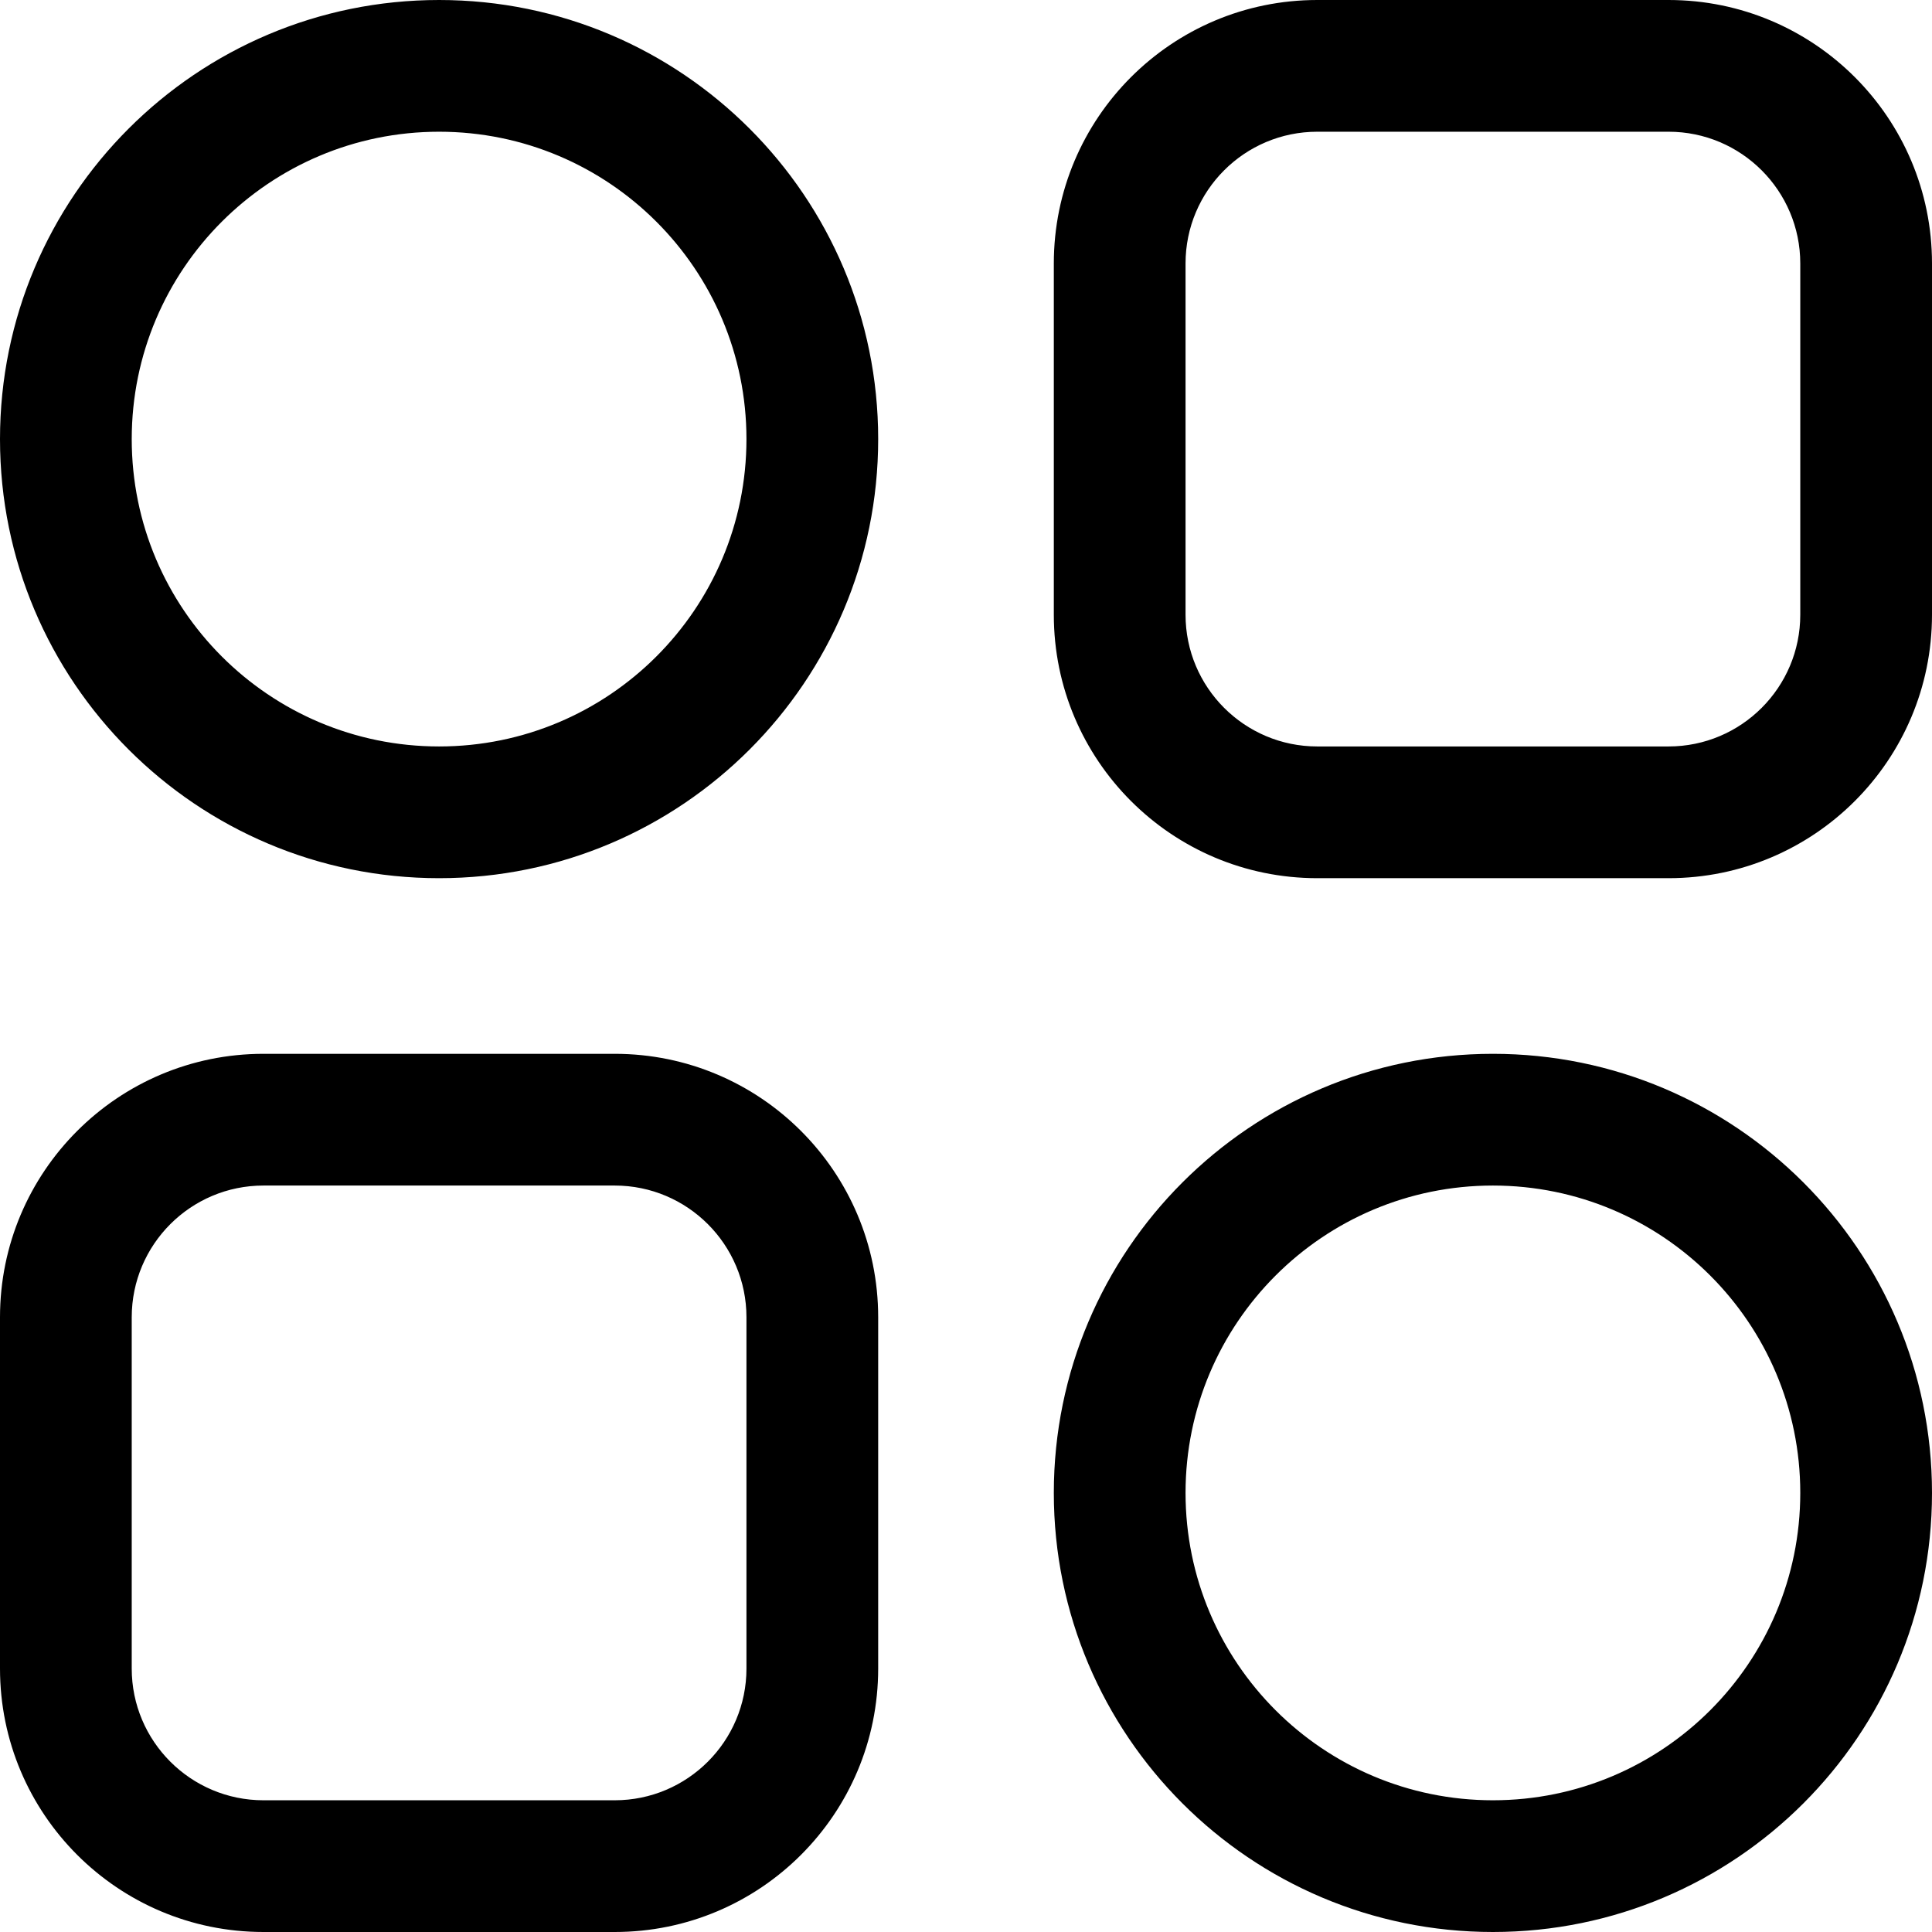
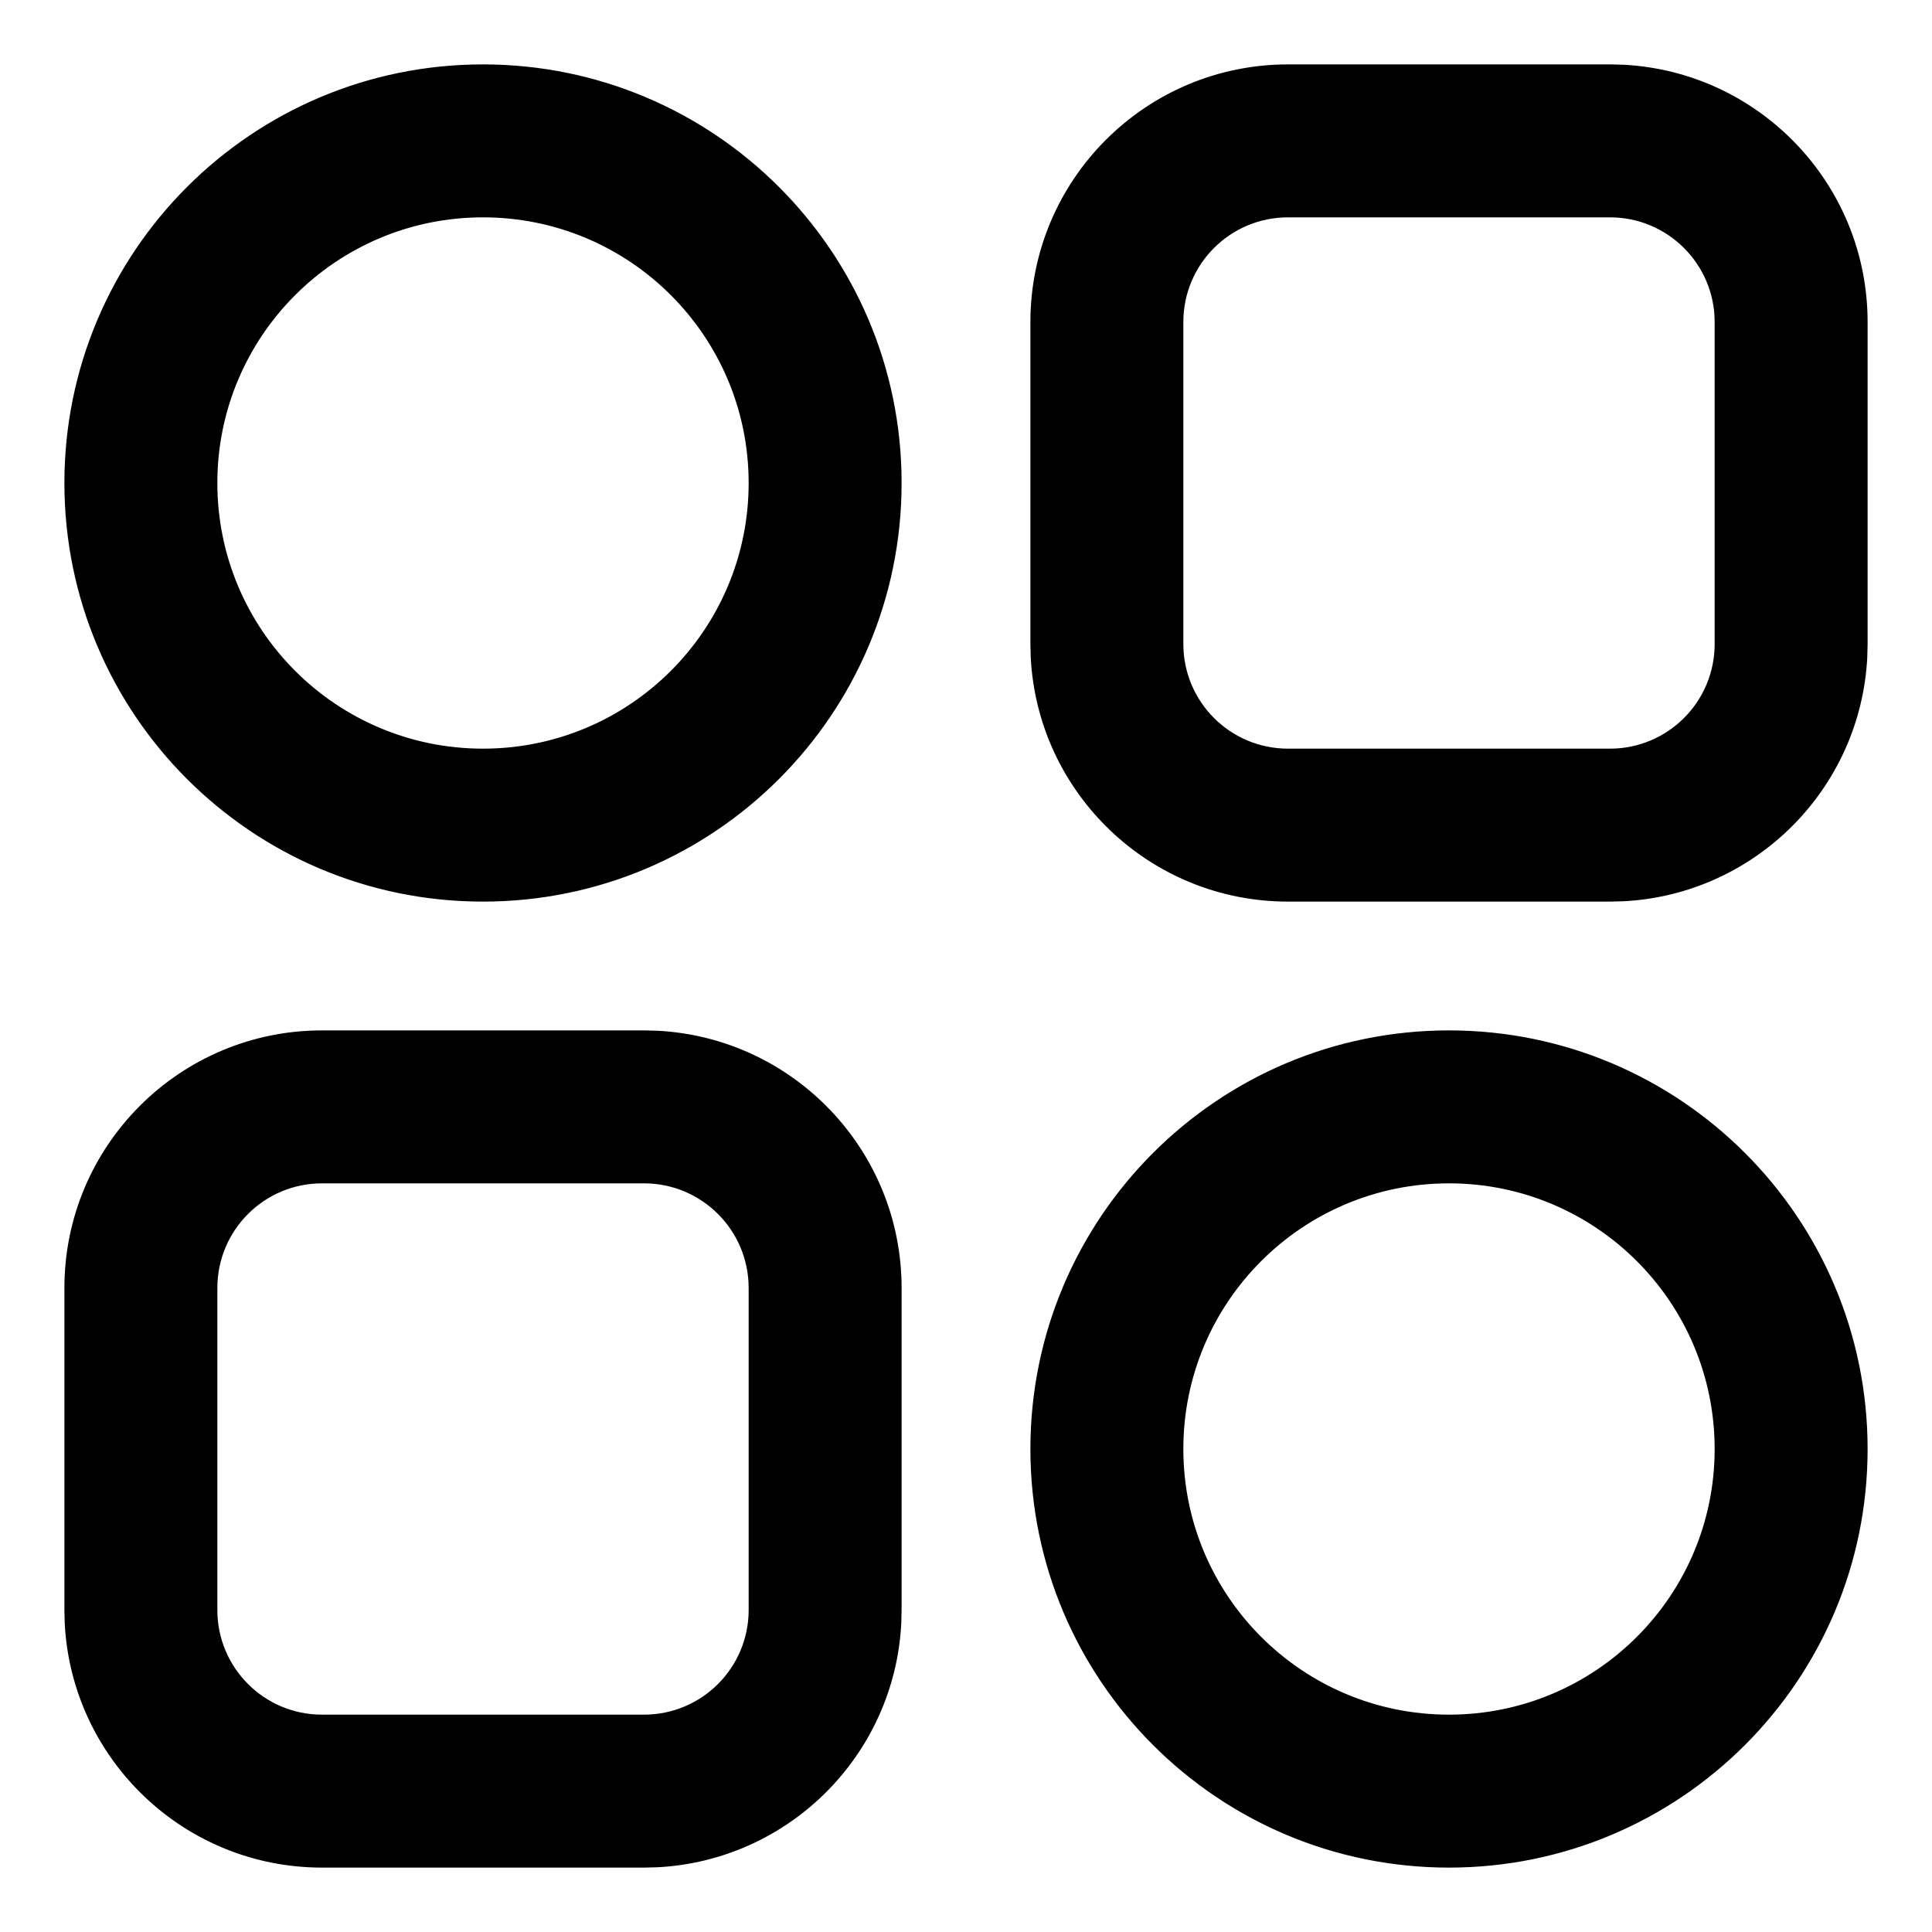
- <svg xmlns="http://www.w3.org/2000/svg" width="22" height="22" viewBox="0 0 22 22" fill="none">
-   <path fill-rule="evenodd" clip-rule="evenodd" d="M15 1.5H19C19.828 1.5 20.5 2.172 20.5 3V7C20.5 7.828 19.828 8.5 19 8.5H15C14.172 8.5 13.5 7.828 13.5 7V3C13.5 2.172 14.172 1.5 15 1.5ZM12 3C12 1.343 13.343 0 15 0H19C20.657 0 22 1.343 22 3V7C22 8.657 20.657 10 19 10H15C13.343 10 12 8.657 12 7V3ZM7 13.5C7.828 13.5 8.5 14.172 8.5 15V19C8.5 19.828 7.828 20.5 7 20.5H3C2.172 20.5 1.5 19.828 1.5 19V15C1.5 14.172 2.172 13.5 3 13.5H7ZM0 15C0 13.343 1.343 12 3 12H7C8.657 12 10 13.343 10 15V19C10 20.657 8.657 22 7 22H3C1.343 22 0 20.657 0 19V15ZM5 8.5C6.933 8.5 8.5 6.933 8.5 5C8.5 3.067 6.933 1.5 5 1.5C3.067 1.5 1.5 3.067 1.5 5C1.5 6.933 3.067 8.5 5 8.5ZM5 10C7.761 10 10 7.761 10 5C10 2.239 7.761 0 5 0C2.239 0 0 2.239 0 5C0 7.761 2.239 10 5 10ZM20.5 17C20.5 18.933 18.933 20.5 17 20.5C15.067 20.5 13.5 18.933 13.5 17C13.5 15.067 15.067 13.5 17 13.5C18.933 13.5 20.5 15.067 20.5 17ZM22 17C22 19.761 19.761 22 17 22C14.239 22 12 19.761 12 17C12 14.239 14.239 12 17 12C19.761 12 22 14.239 22 17Z" fill="black" />
+ <svg xmlns="http://www.w3.org/2000/svg" width="24" height="24" viewBox="0 0 24 24" fill="none">
+   <path d="M8.154 13.004C9.739 13.084 11 14.395 11 16V20L10.996 20.154C10.918 21.688 9.688 22.918 8.154 22.996L8 23H4C2.395 23 1.084 21.739 1.004 20.154L1 20V16C1 14.343 2.343 13 4 13H8L8.154 13.004ZM18 13C20.761 13 23 15.239 23 18C23 20.761 20.761 23 18 23C15.239 23 13 20.761 13 18C13 15.239 15.239 13 18 13ZM18 14.5C16.067 14.5 14.5 16.067 14.5 18C14.5 19.933 16.067 21.5 18 21.5C19.933 21.5 21.5 19.933 21.5 18C21.5 16.067 19.933 14.5 18 14.5ZM4 14.5C3.172 14.5 2.5 15.172 2.5 16V20C2.5 20.828 3.172 21.5 4 21.5H8C8.828 21.5 9.5 20.828 9.5 20V16C9.5 15.172 8.828 14.5 8 14.5H4ZM6 1C8.761 1 11 3.239 11 6C11 8.761 8.761 11 6 11C3.239 11 1 8.761 1 6C1 3.239 3.239 1 6 1ZM20.154 1.004C21.739 1.084 23 2.395 23 4V8L22.996 8.154C22.918 9.688 21.688 10.918 20.154 10.996L20 11H16C14.395 11 13.084 9.739 13.004 8.154L13 8V4C13 2.343 14.343 1 16 1H20L20.154 1.004ZM6 2.5C4.067 2.5 2.5 4.067 2.5 6C2.5 7.933 4.067 9.5 6 9.5C7.933 9.5 9.5 7.933 9.5 6C9.5 4.067 7.933 2.5 6 2.5ZM16 2.5C15.172 2.5 14.5 3.172 14.5 4V8C14.5 8.828 15.172 9.5 16 9.5H20C20.828 9.5 21.5 8.828 21.5 8V4C21.5 3.172 20.828 2.5 20 2.5H16Z" fill="#020101" />
+   <path d="M8.154 13.004L8.164 12.804L8.159 12.804L8.154 13.004ZM11 16H11.2H11ZM11 20L11.2 20.005V20H11ZM10.996 20.154L11.196 20.164L11.196 20.159L10.996 20.154ZM8.154 22.996L8.159 23.196L8.164 23.196L8.154 22.996ZM8 23V23.2L8.005 23.2L8 23ZM4 23V23.2V23ZM1.004 20.154L0.804 20.159L0.804 20.164L1.004 20.154ZM1 20H0.8L0.8 20.005L1 20ZM1 16H0.8H1ZM4 13V12.8V13ZM8 13L8.005 12.8H8V13ZM4 14.5V14.3V14.5ZM2.5 16H2.3H2.5ZM2.5 20H2.3H2.5ZM4 21.5V21.7V21.5ZM8 21.5V21.7V21.5ZM9.5 20H9.7H9.5ZM9.5 16H9.7H9.5ZM8 14.5V14.3V14.5ZM20.154 1.004L20.164 0.804L20.159 0.804L20.154 1.004ZM23 4H23.2H23ZM23 8L23.2 8.005V8H23ZM22.996 8.154L23.196 8.164L23.196 8.159L22.996 8.154ZM20.154 10.996L20.159 11.196L20.164 11.196L20.154 10.996ZM20 11V11.2L20.005 11.2L20 11ZM16 11V11.2V11ZM13.004 8.154L12.804 8.159L12.804 8.164L13.004 8.154ZM13 8H12.8L12.8 8.005L13 8ZM13 4H12.8H13ZM16 1V0.8V1ZM20 1L20.005 0.8H20V1ZM16 2.5V2.3V2.5ZM14.5 4H14.3H14.5ZM14.5 8H14.3H14.5ZM16 9.5V9.7V9.5ZM20 9.5V9.7V9.5ZM21.5 8H21.7H21.5ZM21.5 4H21.7H21.5ZM20 2.5V2.3V2.5ZM8.154 13.004L8.144 13.204C9.623 13.279 10.8 14.502 10.8 16H11H11.2C11.2 14.288 9.855 12.89 8.164 12.804L8.154 13.004ZM11 16H10.8V20H11H11.2V16H11ZM11 20L10.8 19.995L10.796 20.149L10.996 20.154L11.196 20.159L11.2 20.005L11 20ZM10.996 20.154L10.796 20.144C10.724 21.576 9.576 22.724 8.144 22.796L8.154 22.996L8.164 23.196C9.801 23.113 11.113 21.801 11.196 20.164L10.996 20.154ZM8.154 22.996L8.149 22.796L7.995 22.8L8 23L8.005 23.2L8.159 23.196L8.154 22.996ZM8 23V22.8H4V23V23.2H8V23ZM4 23V22.8C2.502 22.8 1.279 21.623 1.204 20.144L1.004 20.154L0.804 20.164C0.89 21.855 2.288 23.2 4 23.2V23ZM1.004 20.154L1.204 20.149L1.2 19.995L1 20L0.8 20.005L0.804 20.159L1.004 20.154ZM1 20H1.2V16H1H0.8V20H1ZM1 16H1.2C1.2 14.454 2.454 13.2 4 13.2V13V12.8C2.233 12.8 0.8 14.233 0.8 16H1ZM4 13V13.2H8V13V12.8H4V13ZM8 13L7.995 13.2L8.149 13.204L8.154 13.004L8.159 12.804L8.005 12.8L8 13ZM18 13V13.2C20.651 13.2 22.8 15.349 22.8 18H23H23.2C23.2 15.128 20.872 12.8 18 12.8V13ZM23 18H22.8C22.8 20.651 20.651 22.8 18 22.8V23V23.2C20.872 23.2 23.2 20.872 23.2 18H23ZM18 23V22.8C15.349 22.8 13.2 20.651 13.2 18H13H12.8C12.8 20.872 15.128 23.2 18 23.2V23ZM13 18H13.2C13.2 15.349 15.349 13.2 18 13.2V13V12.8C15.128 12.8 12.8 15.128 12.8 18H13ZM18 14.5V14.3C15.957 14.3 14.3 15.957 14.3 18H14.5H14.7C14.7 16.177 16.177 14.7 18 14.7V14.5ZM14.5 18H14.3C14.3 20.044 15.957 21.7 18 21.7V21.5V21.3C16.177 21.3 14.7 19.823 14.7 18H14.5ZM18 21.5V21.7C20.044 21.7 21.7 20.044 21.7 18H21.5H21.3C21.3 19.823 19.823 21.3 18 21.3V21.5ZM21.5 18H21.7C21.7 15.957 20.044 14.3 18 14.3V14.5V14.7C19.823 14.7 21.3 16.177 21.3 18H21.5ZM4 14.5V14.3C3.061 14.3 2.3 15.061 2.3 16H2.5H2.7C2.7 15.282 3.282 14.7 4 14.7V14.5ZM2.5 16H2.3V20H2.5H2.7V16H2.5ZM2.5 20H2.3C2.3 20.939 3.061 21.7 4 21.7V21.5V21.3C3.282 21.3 2.7 20.718 2.7 20H2.5ZM4 21.5V21.7H8V21.5V21.3H4V21.5ZM8 21.5V21.7C8.939 21.7 9.7 20.939 9.7 20H9.5H9.3C9.3 20.718 8.718 21.3 8 21.3V21.5ZM9.5 20H9.7V16H9.5H9.3V20H9.5ZM9.5 16H9.7C9.7 15.061 8.939 14.3 8 14.3V14.5V14.7C8.718 14.7 9.3 15.282 9.3 16H9.5ZM8 14.5V14.3H4V14.5V14.7H8V14.5ZM6 1V1.2C8.651 1.2 10.8 3.349 10.8 6H11H11.2C11.2 3.128 8.872 0.8 6 0.8V1ZM11 6H10.8C10.8 8.651 8.651 10.8 6 10.8V11V11.2C8.872 11.2 11.2 8.872 11.2 6H11ZM6 11V10.8C3.349 10.8 1.2 8.651 1.2 6H1H0.8C0.8 8.872 3.128 11.2 6 11.2V11ZM1 6H1.2C1.2 3.349 3.349 1.2 6 1.2V1V0.8C3.128 0.8 0.8 3.128 0.8 6H1ZM20.154 1.004L20.144 1.204C21.623 1.279 22.8 2.502 22.8 4H23H23.2C23.2 2.288 21.855 0.89 20.164 0.804L20.154 1.004ZM23 4H22.8V8H23H23.2V4H23ZM23 8L22.8 7.995L22.796 8.149L22.996 8.154L23.196 8.159L23.2 8.005L23 8ZM22.996 8.154L22.796 8.144C22.724 9.576 21.576 10.724 20.144 10.796L20.154 10.996L20.164 11.196C21.801 11.113 23.113 9.801 23.196 8.164L22.996 8.154ZM20.154 10.996L20.149 10.796L19.995 10.8L20 11L20.005 11.2L20.159 11.196L20.154 10.996ZM20 11V10.8H16V11V11.2H20V11ZM16 11V10.8C14.502 10.8 13.279 9.623 13.204 8.144L13.004 8.154L12.804 8.164C12.89 9.855 14.288 11.2 16 11.2V11ZM13.004 8.154L13.204 8.149L13.2 7.995L13 8L12.8 8.005L12.804 8.159L13.004 8.154ZM13 8H13.2V4H13H12.8V8H13ZM13 4H13.2C13.2 2.454 14.454 1.2 16 1.2V1V0.8C14.233 0.8 12.8 2.233 12.8 4H13ZM16 1V1.2H20V1V0.8H16V1ZM20 1L19.995 1.2L20.149 1.204L20.154 1.004L20.159 0.804L20.005 0.8L20 1ZM6 2.5V2.3C3.957 2.3 2.3 3.957 2.3 6H2.5H2.7C2.7 4.177 4.177 2.7 6 2.7V2.5ZM2.5 6H2.3C2.3 8.043 3.957 9.7 6 9.7V9.5V9.3C4.177 9.3 2.7 7.823 2.7 6H2.5ZM6 9.5V9.7C8.043 9.7 9.7 8.043 9.7 6H9.5H9.3C9.3 7.823 7.823 9.3 6 9.3V9.5ZM9.5 6H9.7C9.7 3.957 8.043 2.3 6 2.3V2.5V2.7C7.823 2.7 9.3 4.177 9.3 6H9.5ZM16 2.5V2.3C15.061 2.3 14.3 3.061 14.3 4H14.5H14.7C14.7 3.282 15.282 2.7 16 2.7V2.5ZM14.5 4H14.3V8H14.5H14.7V4H14.5ZM14.5 8H14.3C14.3 8.939 15.061 9.7 16 9.7V9.5V9.3C15.282 9.3 14.7 8.718 14.7 8H14.5ZM16 9.5V9.7H20V9.5V9.3H16V9.5ZM20 9.5V9.7C20.939 9.7 21.7 8.939 21.7 8H21.5H21.3C21.3 8.718 20.718 9.3 20 9.3V9.5ZM21.5 8H21.7V4H21.5H21.3V8H21.5ZM21.5 4H21.7C21.7 3.061 20.939 2.3 20 2.3V2.5V2.7C20.718 2.7 21.3 3.282 21.3 4H21.5ZM20 2.5V2.3H16V2.5V2.7H20V2.5Z" fill="black" />
</svg>
